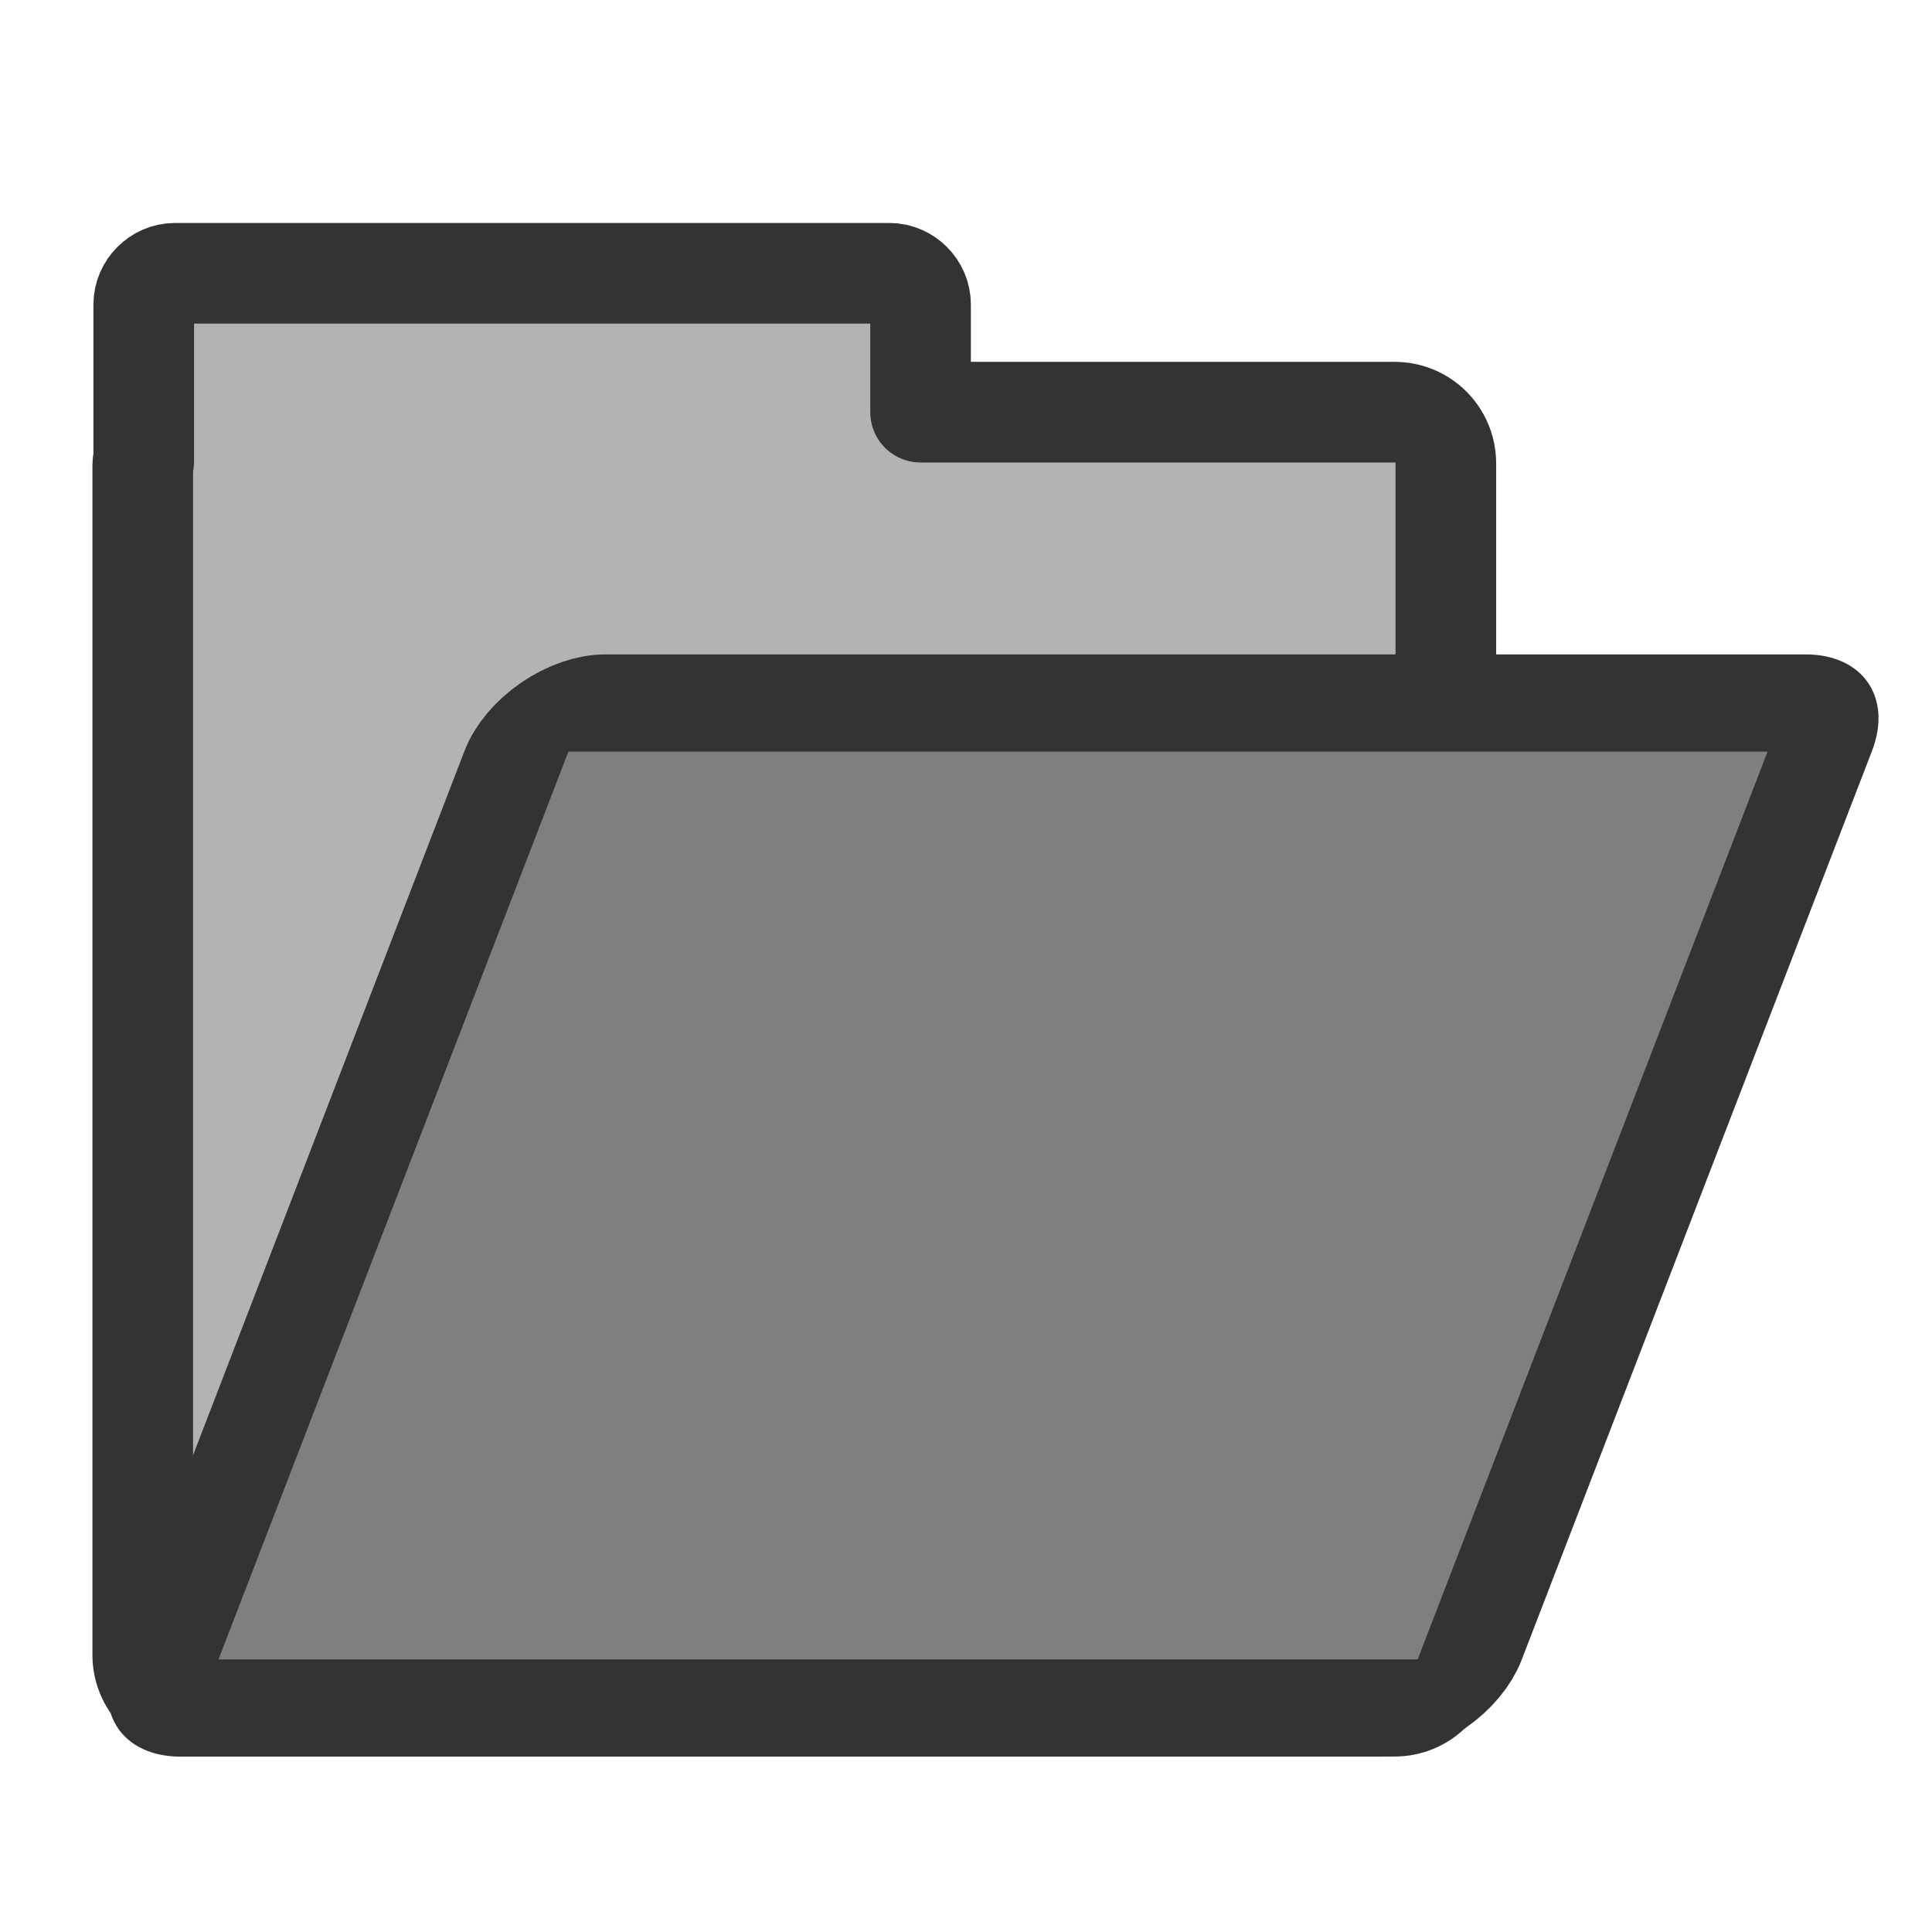
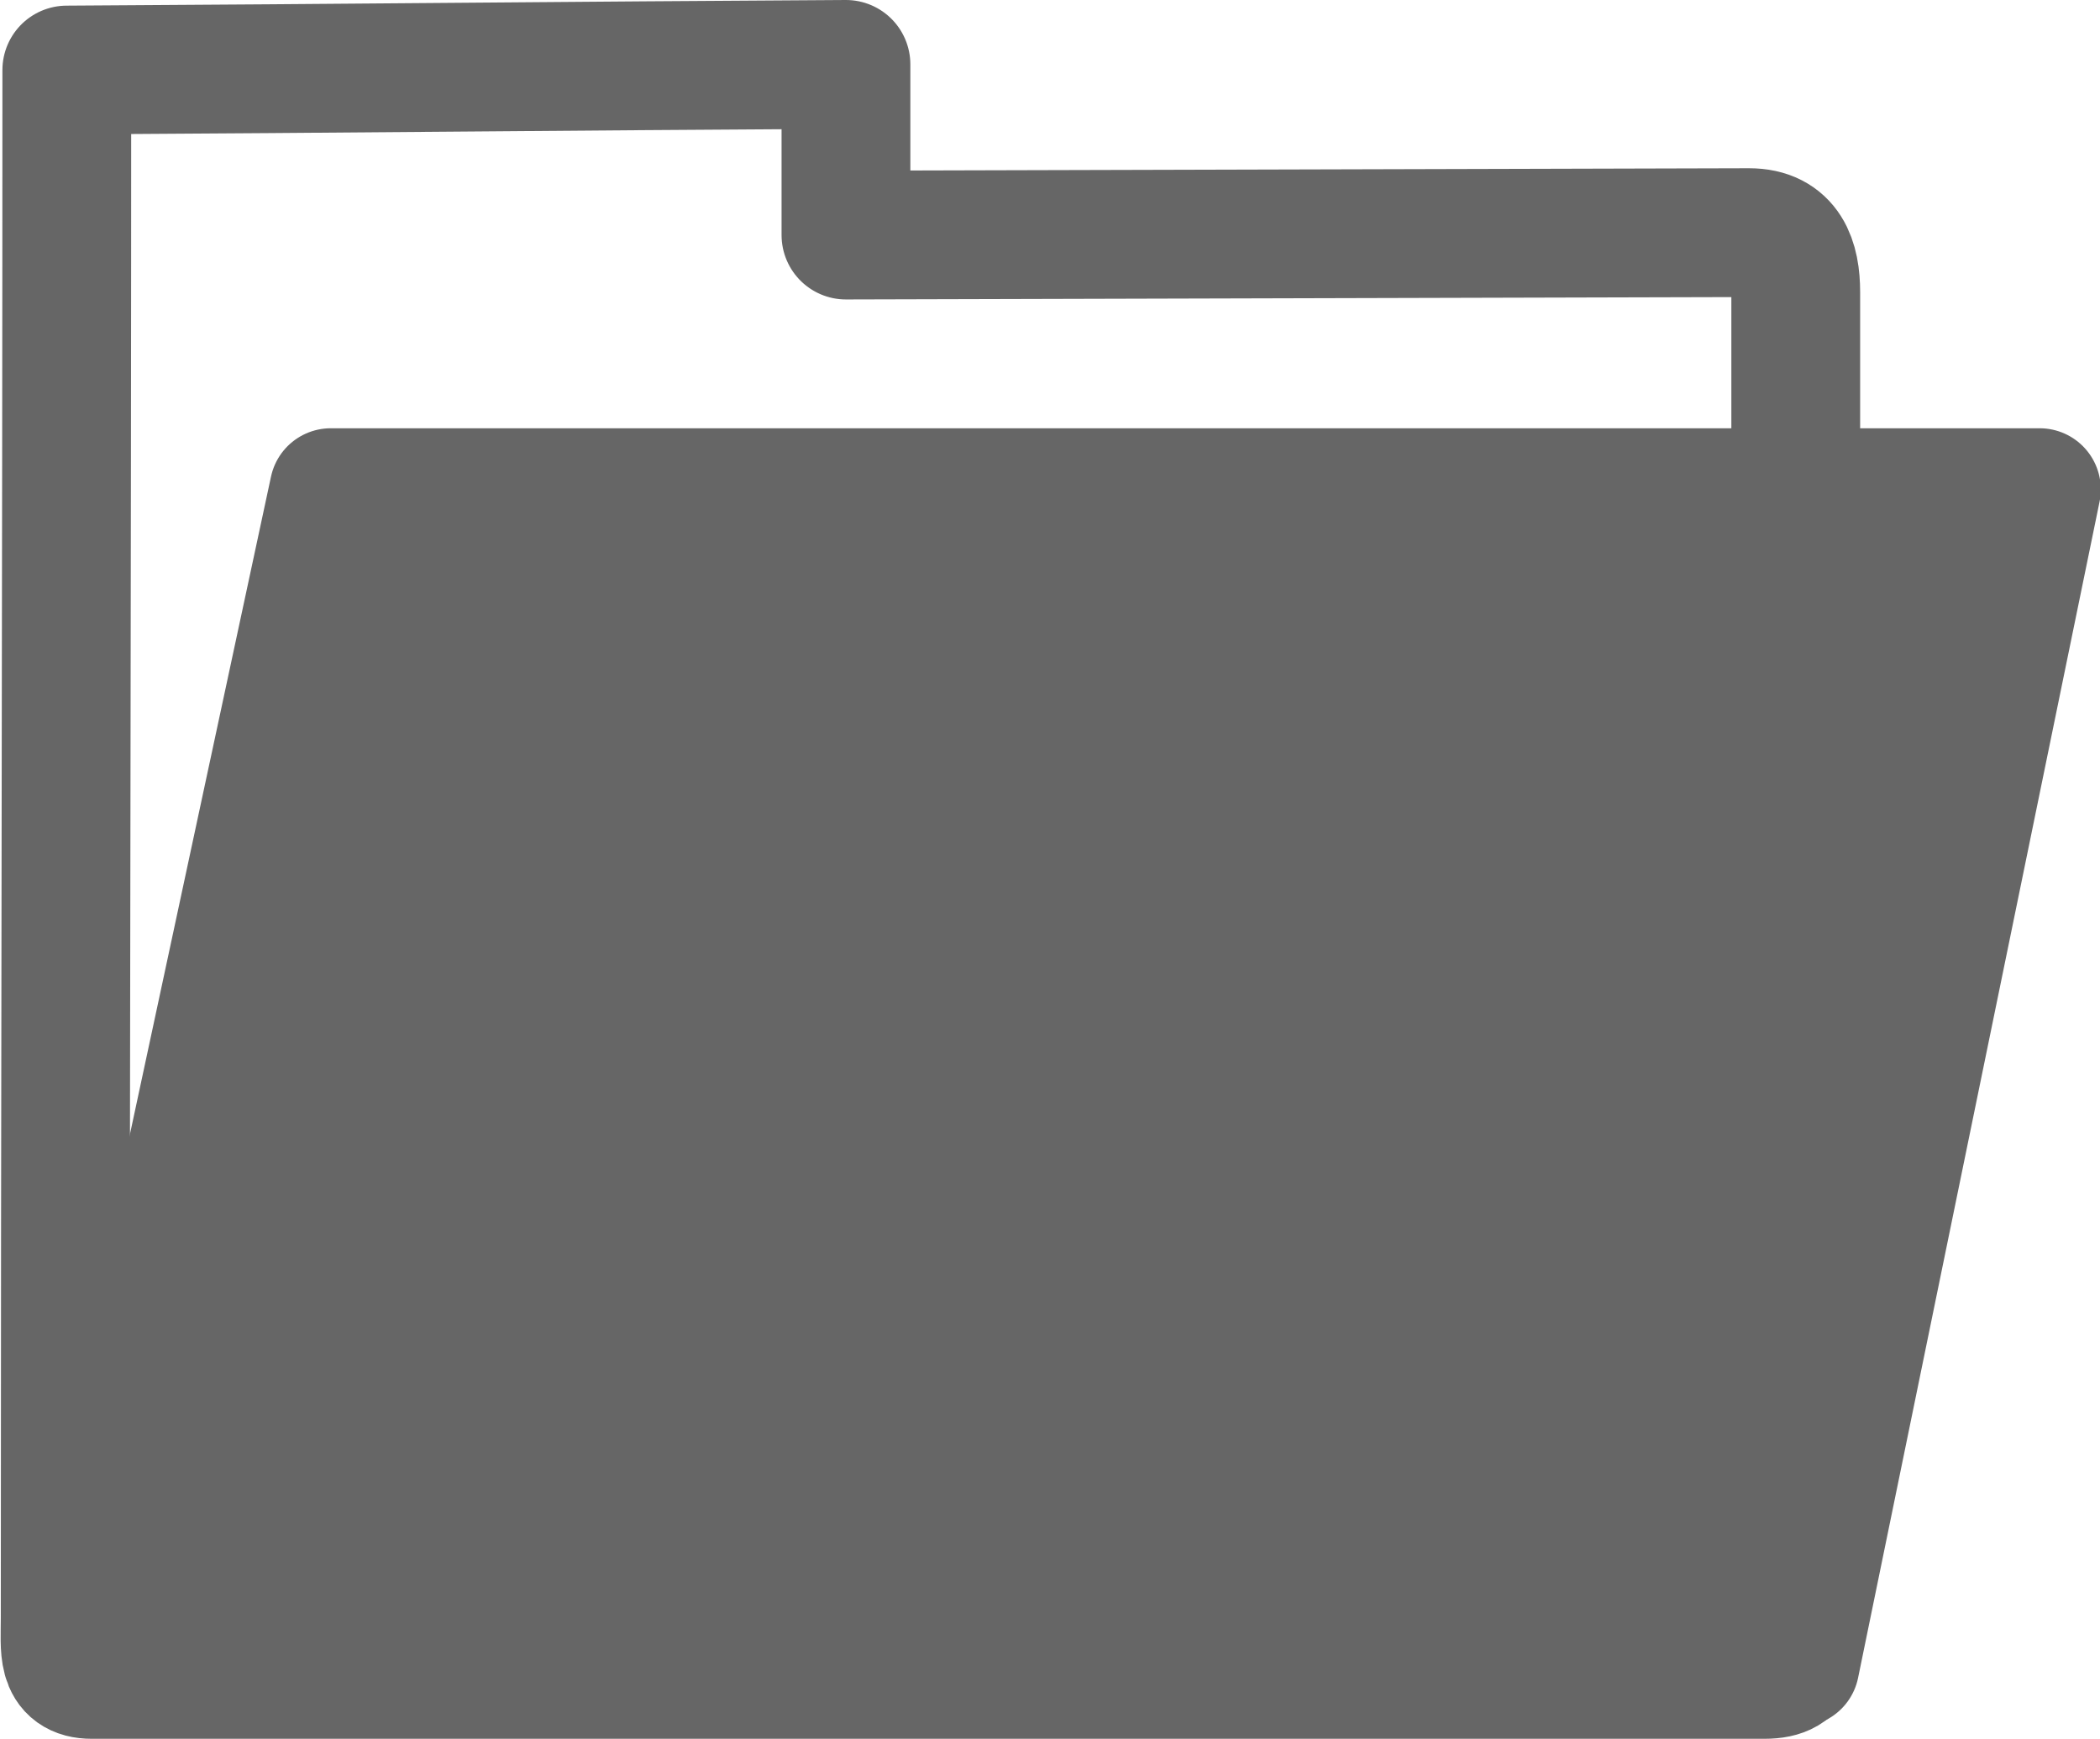
- <svg xmlns="http://www.w3.org/2000/svg" viewBox="0 0 60 60">
-   <path id="path938" style="stroke-linejoin:round;fill-rule:evenodd;stroke:#333333;stroke-width:3.125;fill:#b3b3b3" d="m5.433 8.487c-0.526 0-0.969 0.443-0.969 0.969v4.875c-0.001 0.025-0.031 0.038-0.031 0.063v37c0 0.884 0.71 1.594 1.594 1.594h37.281c0.884 0 1.594-0.71 1.594-1.594v-37c0-0.884-0.71-1.594-1.594-1.594h-14.719v-3.344c0-0.526-0.442-0.969-0.968-0.969h-22.188z" />
-   <rect id="rect922" style="stroke-linejoin:round;fill-rule:evenodd;stroke:#333333;stroke-width:3.235;fill:#7f7f7f" rx="1.595" transform="matrix(1 0 -.35965 .93309 0 0)" width="40.476" y="23.398" x="25.032" height="33.45" />
+ <svg xmlns="http://www.w3.org/2000/svg" id="Layer_1" data-name="Layer 1" viewBox="0 0 26.09 21.6">
+   <defs>
+     <style>
+       .cls-1 {
+         fill: none;
+         stroke-linecap: square;
+         stroke-width: 1.6px;
+       }
+ 
+       .cls-1, .cls-2 {
+         fill-rule: evenodd;
+         stroke: #666;
+         stroke-linejoin: round;
+       }
+ 
+       .cls-2 {
+         fill: #666;
+         stroke-width: 1.52px;
+       }
+     </style>
+   </defs>
+   <path id="path938" class="cls-1" d="M.83.87c0,6.41-.02,12.82-.02,19.23,0,.39-.05.7.33.7h20.78c.47,0,.39-.3.39-.7V3.63c0-.39-.11-.74-.58-.74l-11.22.03V.8c-3.5.02-6.17.05-9.67.07Z" />
+   <polygon class="cls-2" points="25.34 6.08 4.11 6.08 1.01 20.53 22.34 20.69 25.34 6.08" />
</svg>
